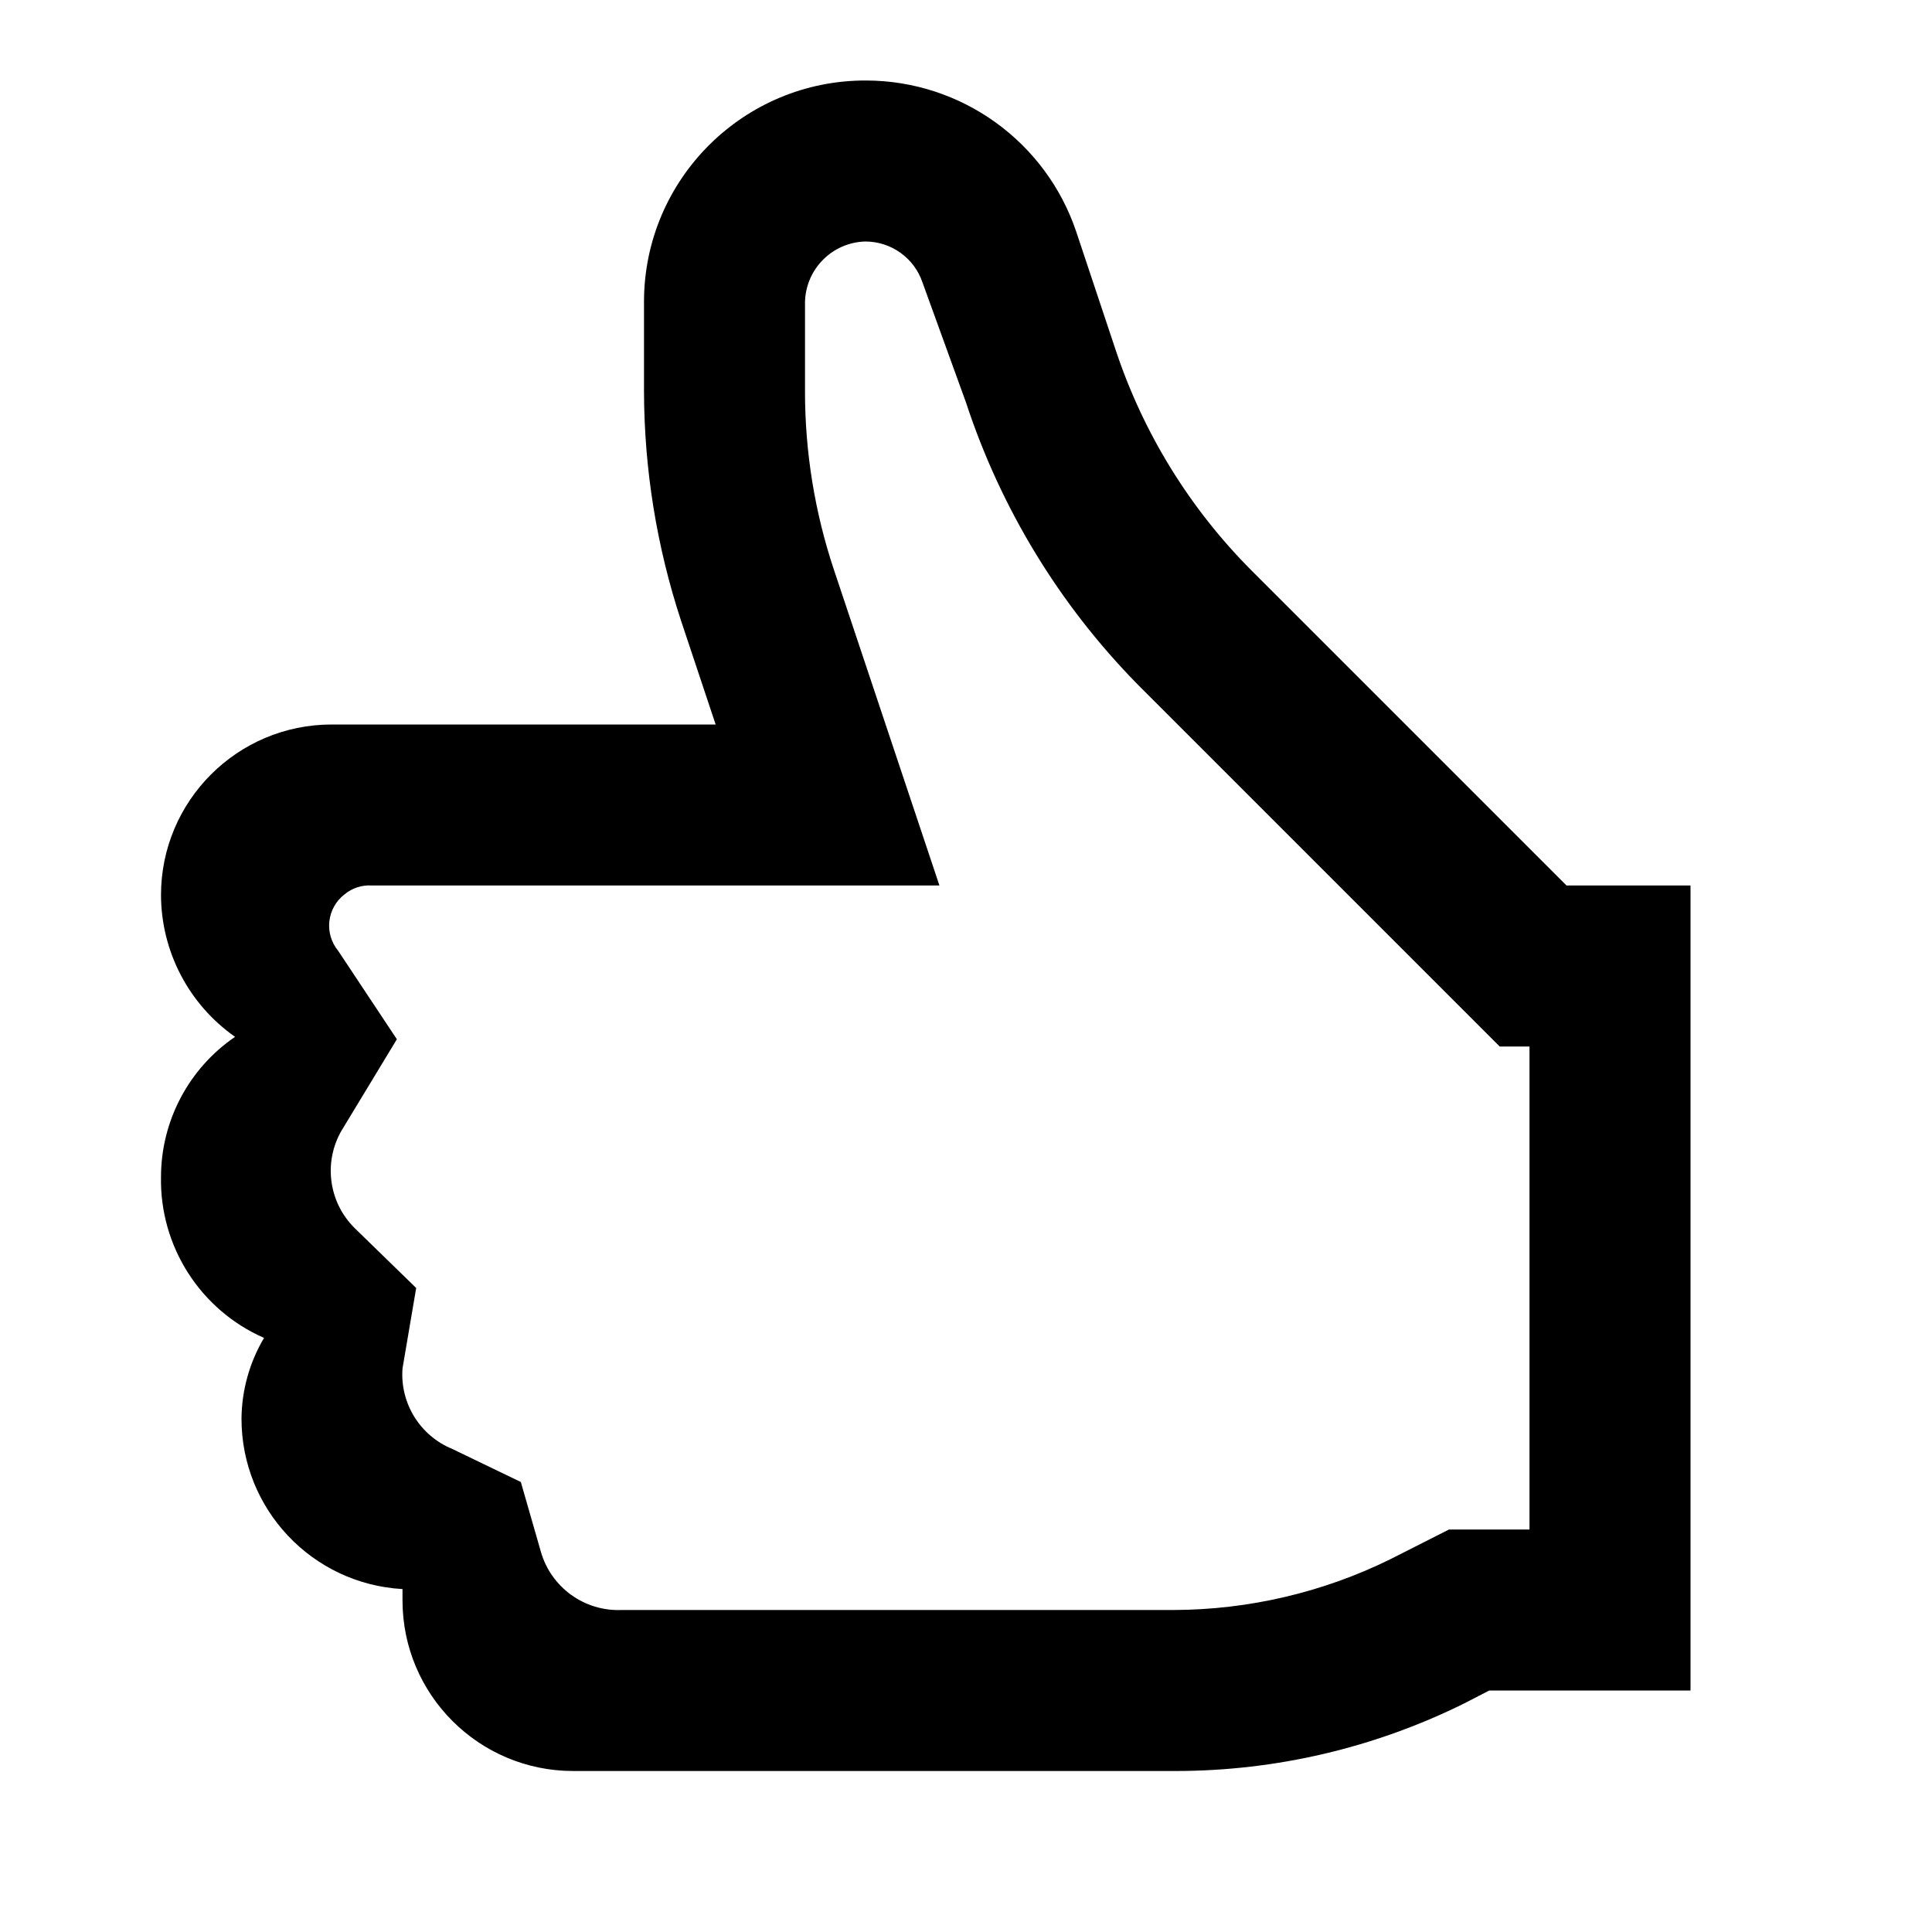
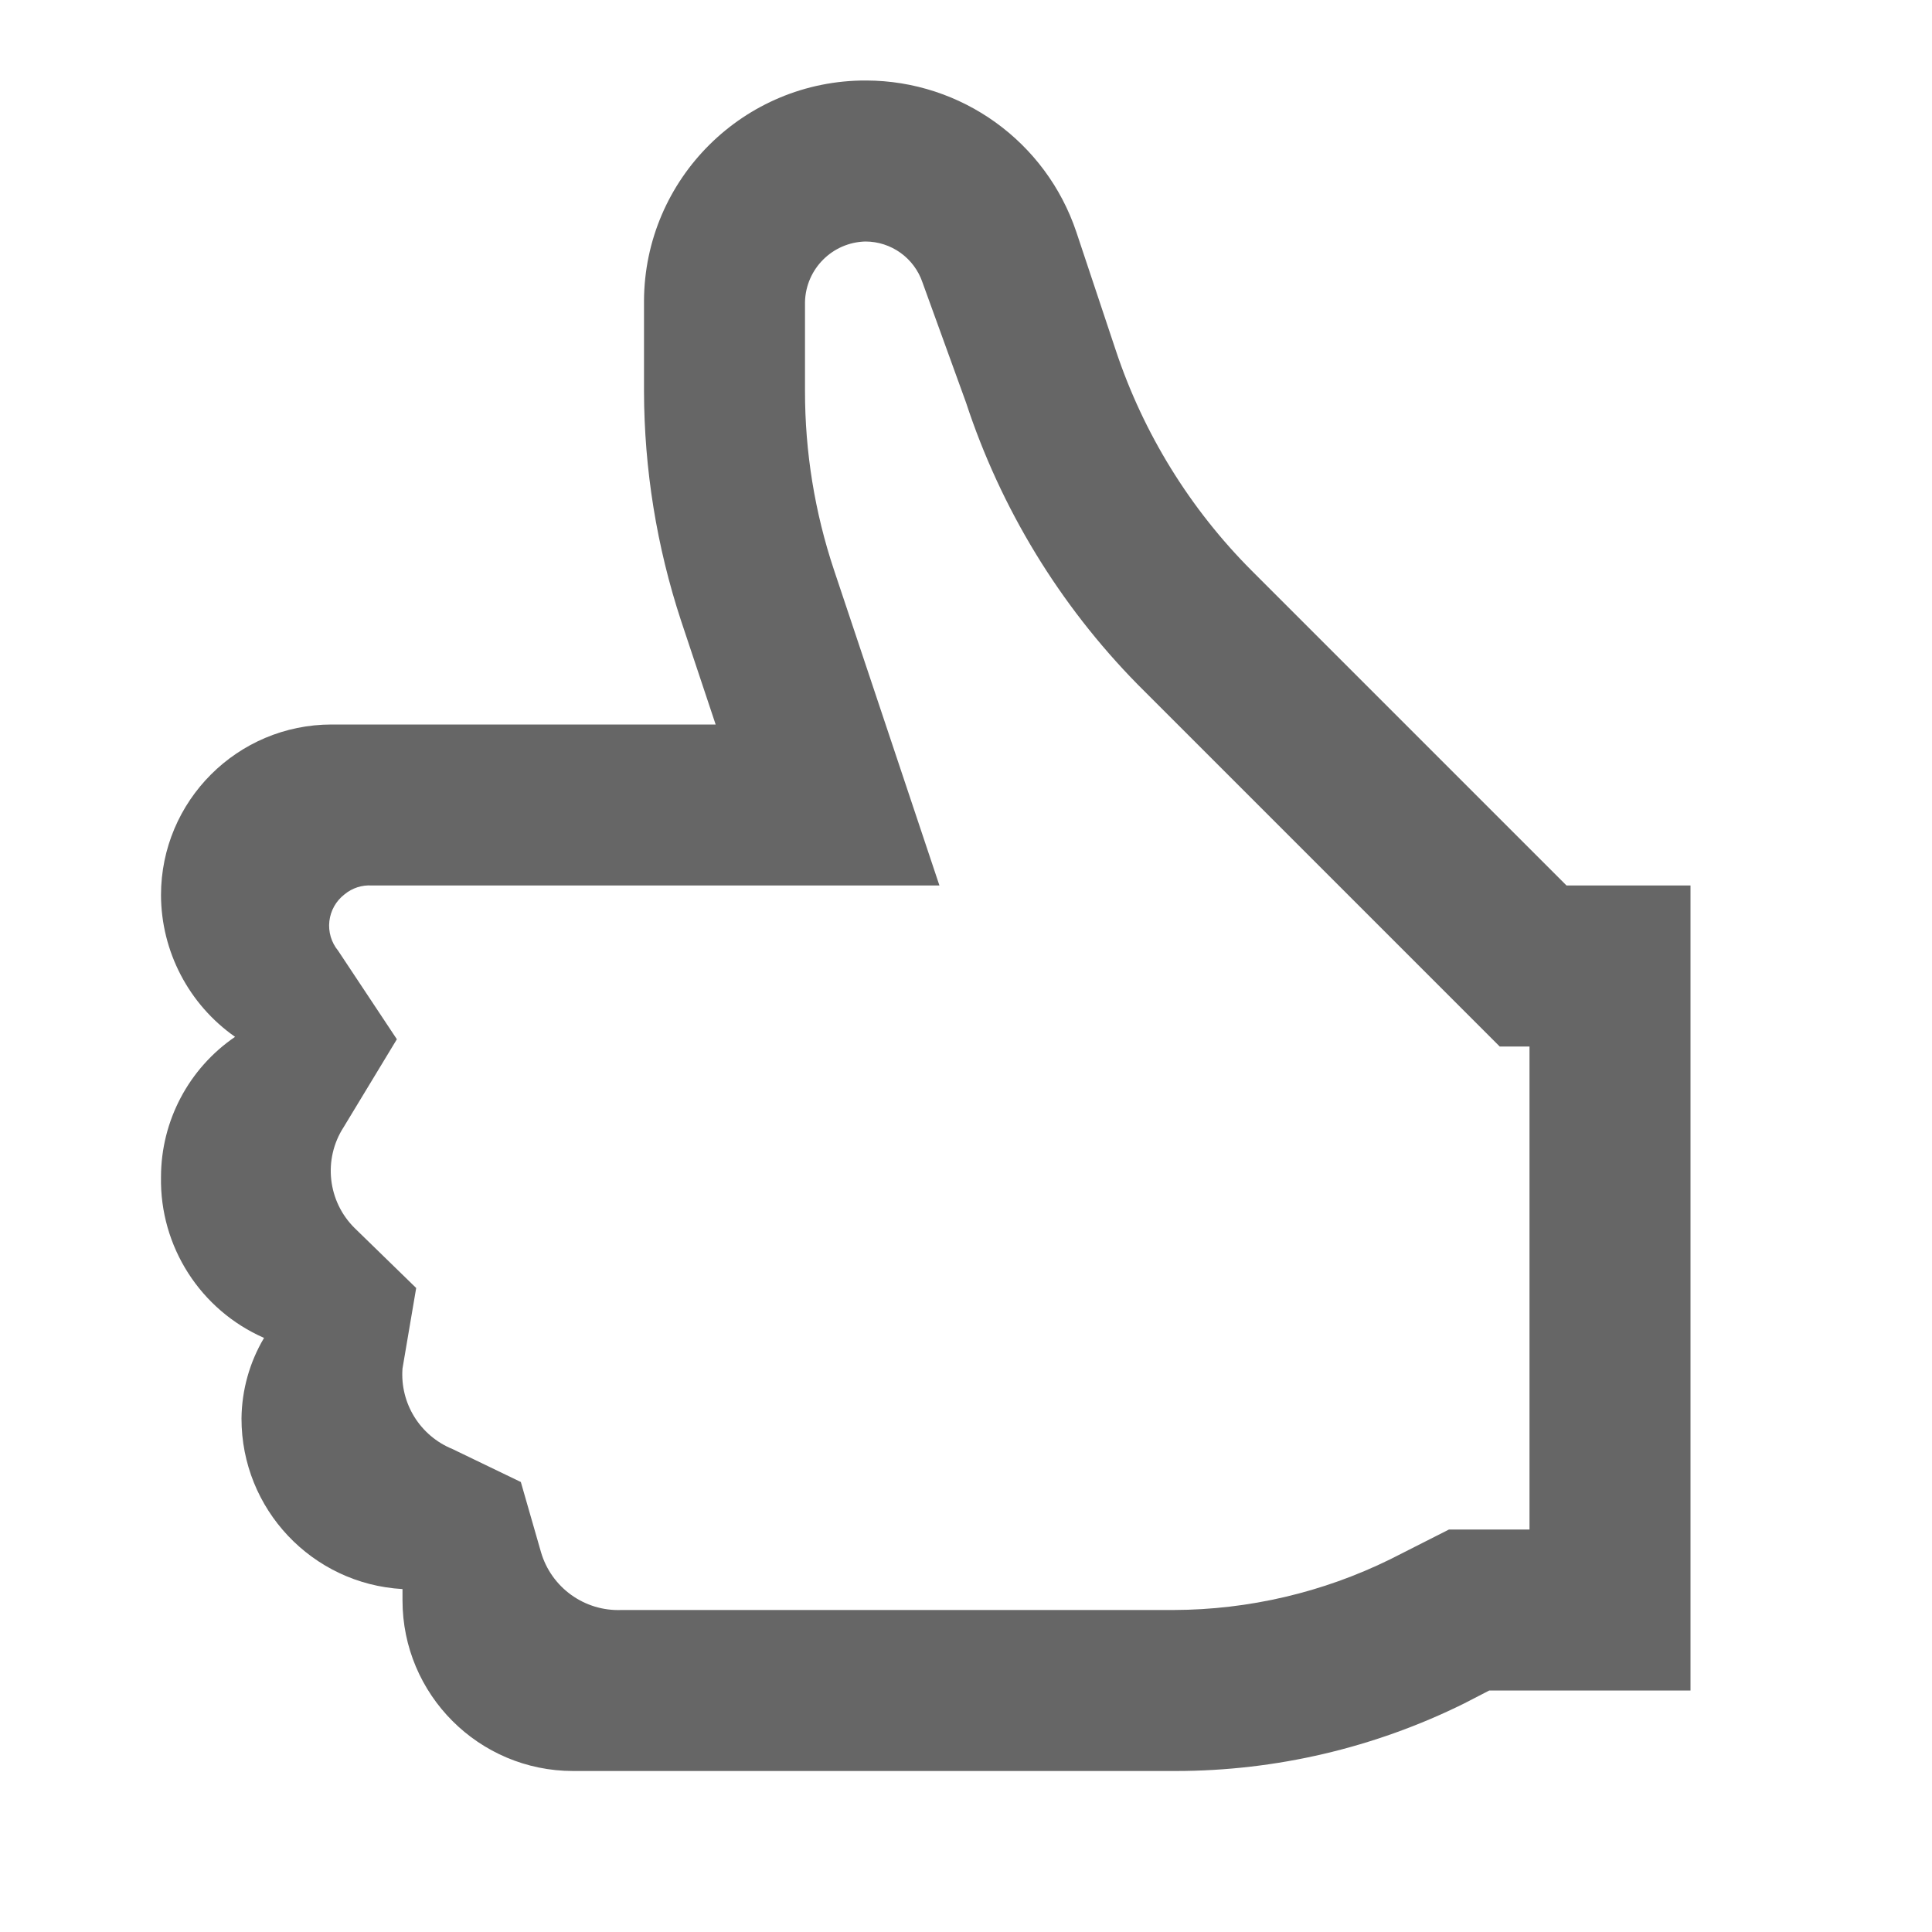
- <svg xmlns="http://www.w3.org/2000/svg" viewBox="0 0 24 24" data-supported-dps="24x24" fill="currentColor" class="mercado-match" width="24" height="24" focusable="false">
+ <svg xmlns="http://www.w3.org/2000/svg" color="rgba(0,0,0,0.6)" viewBox="0 0 24 24" data-supported-dps="24x24" fill="currentColor" class="mercado-match" width="24" height="24" focusable="false">
  <path d="M19.46 11l-3.91-3.91a7 7 0 01-1.69-2.74l-.49-1.47A2.76 2.76 0 0010.76 1 2.75 2.75 0 008 3.74v1.12a9.19 9.19 0 00.46 2.85L8.89 9H4.12A2.12 2.12 0 002 11.12a2.16 2.16 0 00.92 1.76A2.11 2.11 0 002 14.62a2.14 2.14 0 001.28 2 2 2 0 00-.28 1 2.12 2.12 0 002 2.12v.14A2.12 2.12 0 007.12 22h7.49a8.08 8.08 0 003.58-.84l.31-.16H21V11zM19 19h-1l-.73.37a6.14 6.14 0 01-2.69.63H7.72a1 1 0 01-1-.72l-.25-.87-.85-.41A1 1 0 015 17l.17-1-.76-.74A1 1 0 014.27 14l.66-1.09-.73-1.1a.49.49 0 01.08-.7.48.48 0 01.34-.11h7.05l-1.31-3.92A7 7 0 0110 4.86V3.75a.77.77 0 01.75-.75.75.75 0 01.71.51L12 5a9 9 0 002.13 3.5l4.5 4.5H19z" />
</svg>
